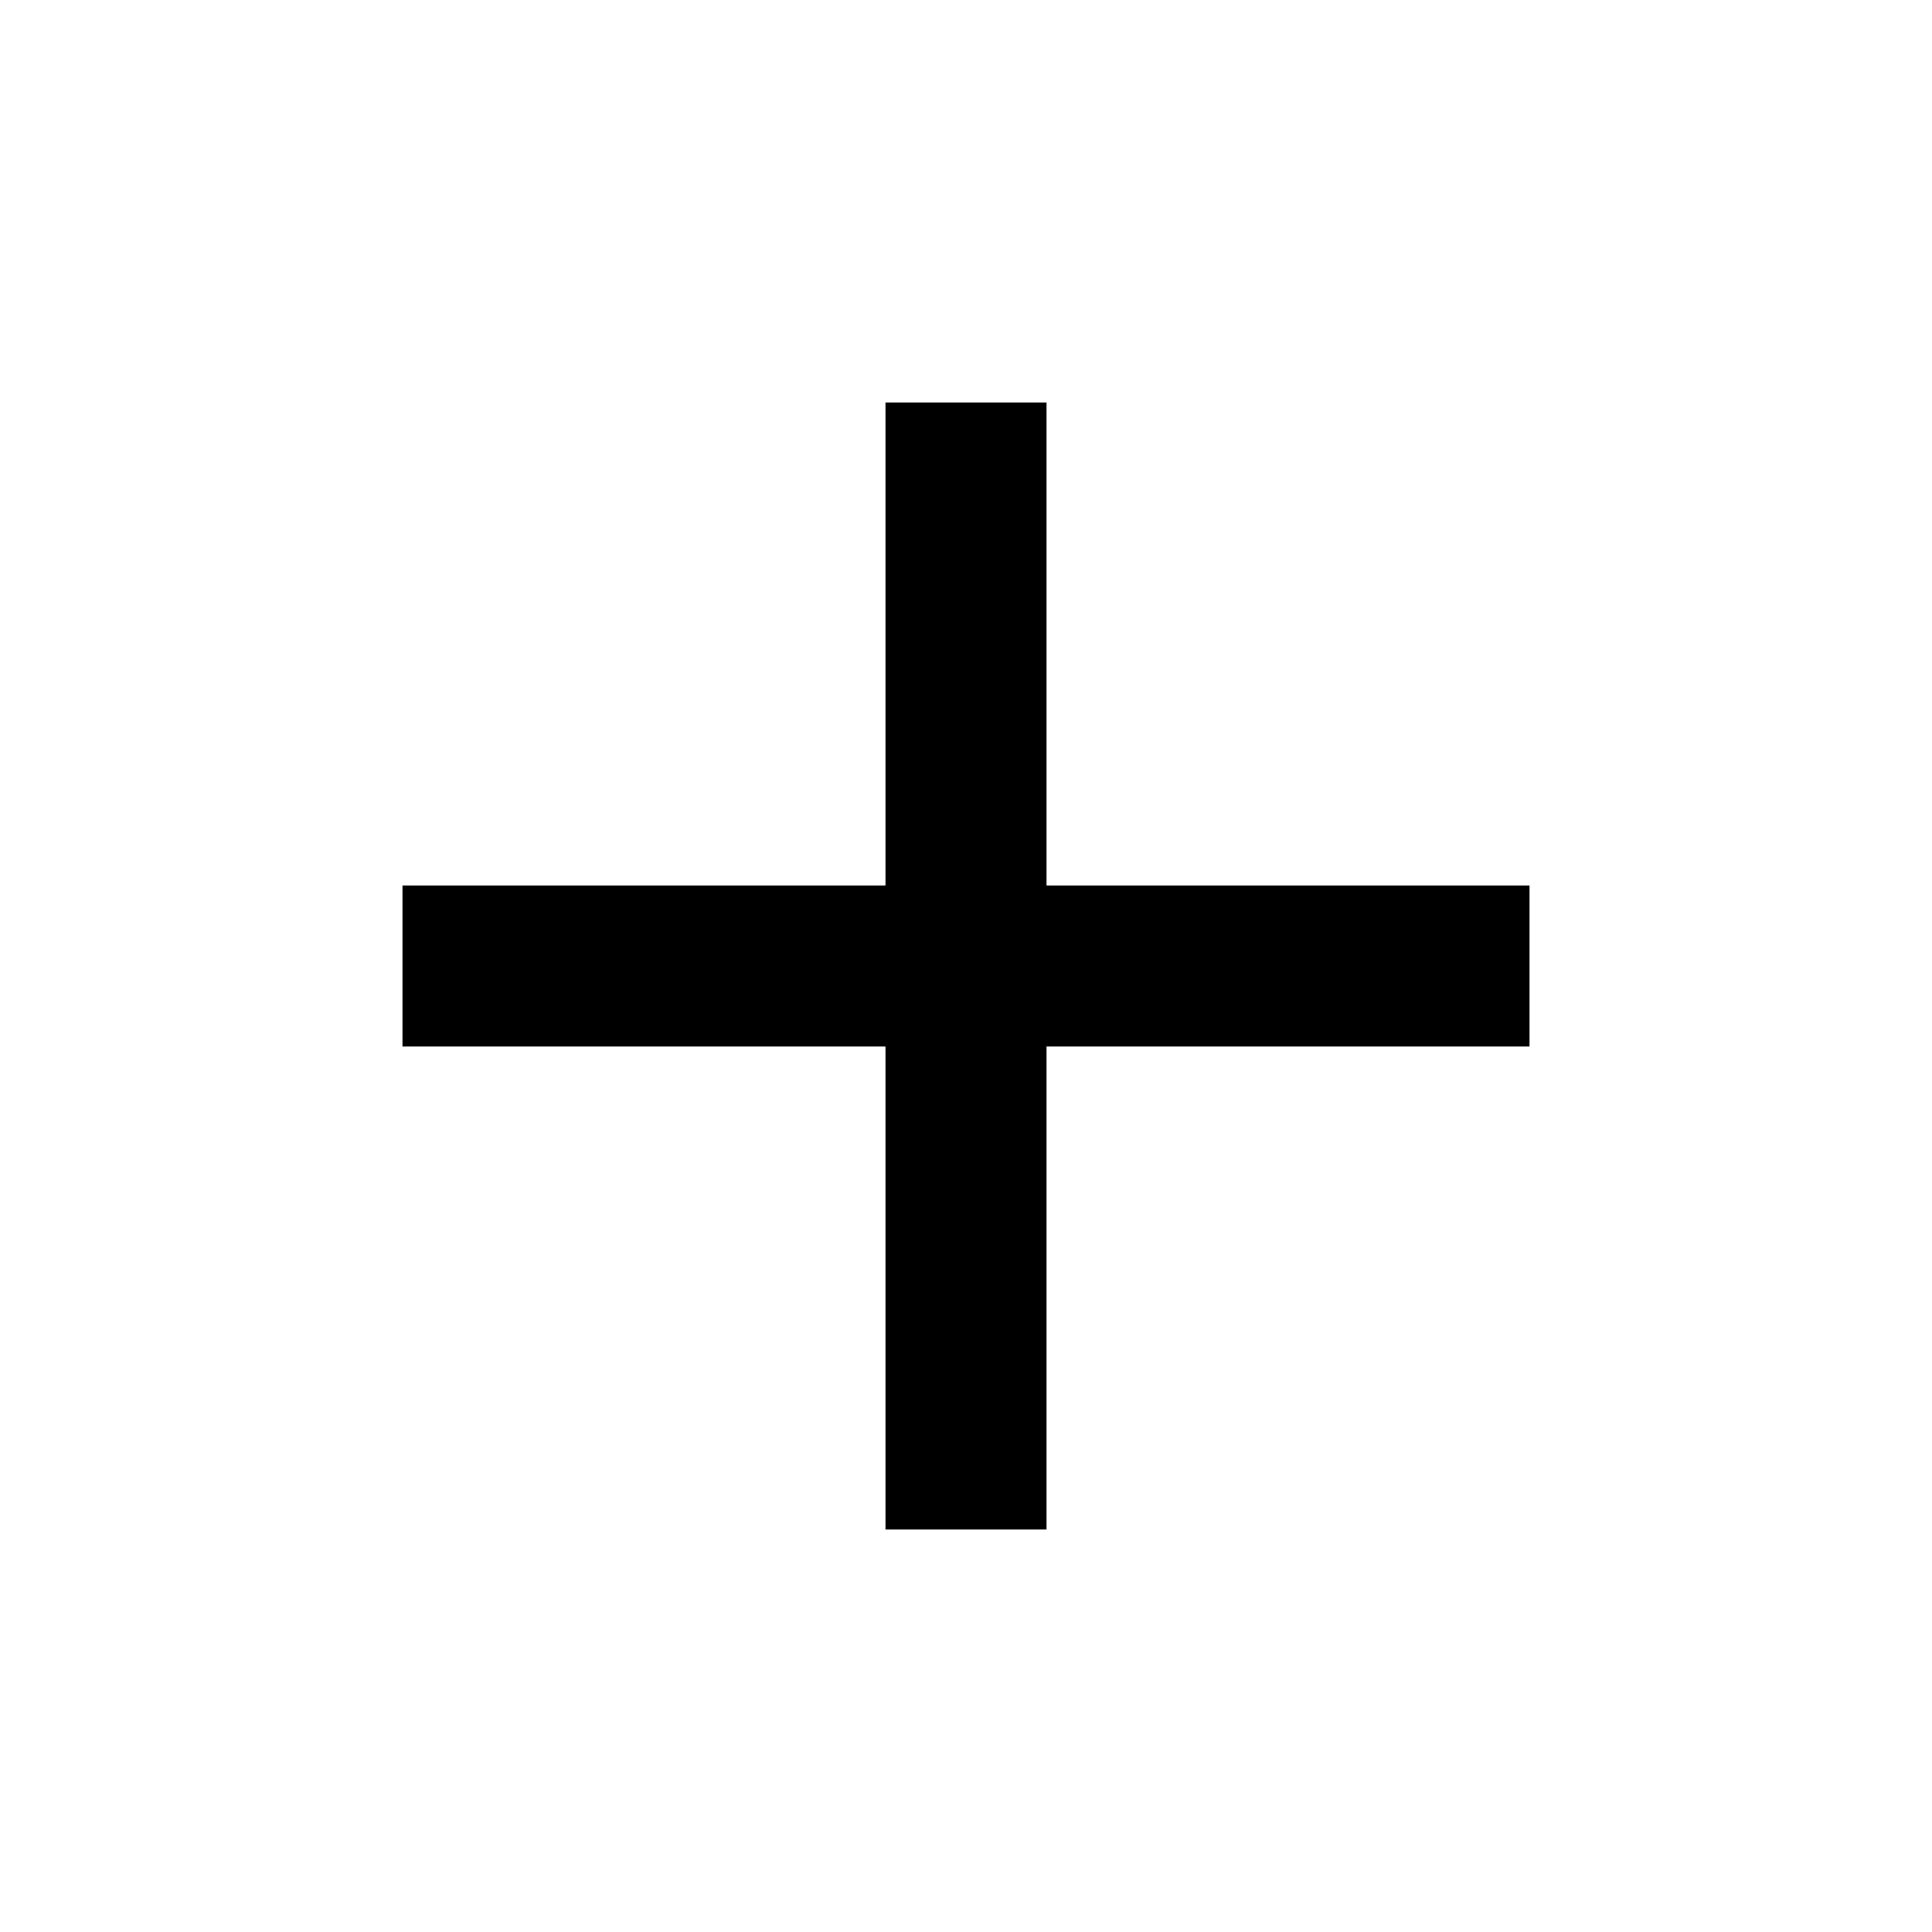
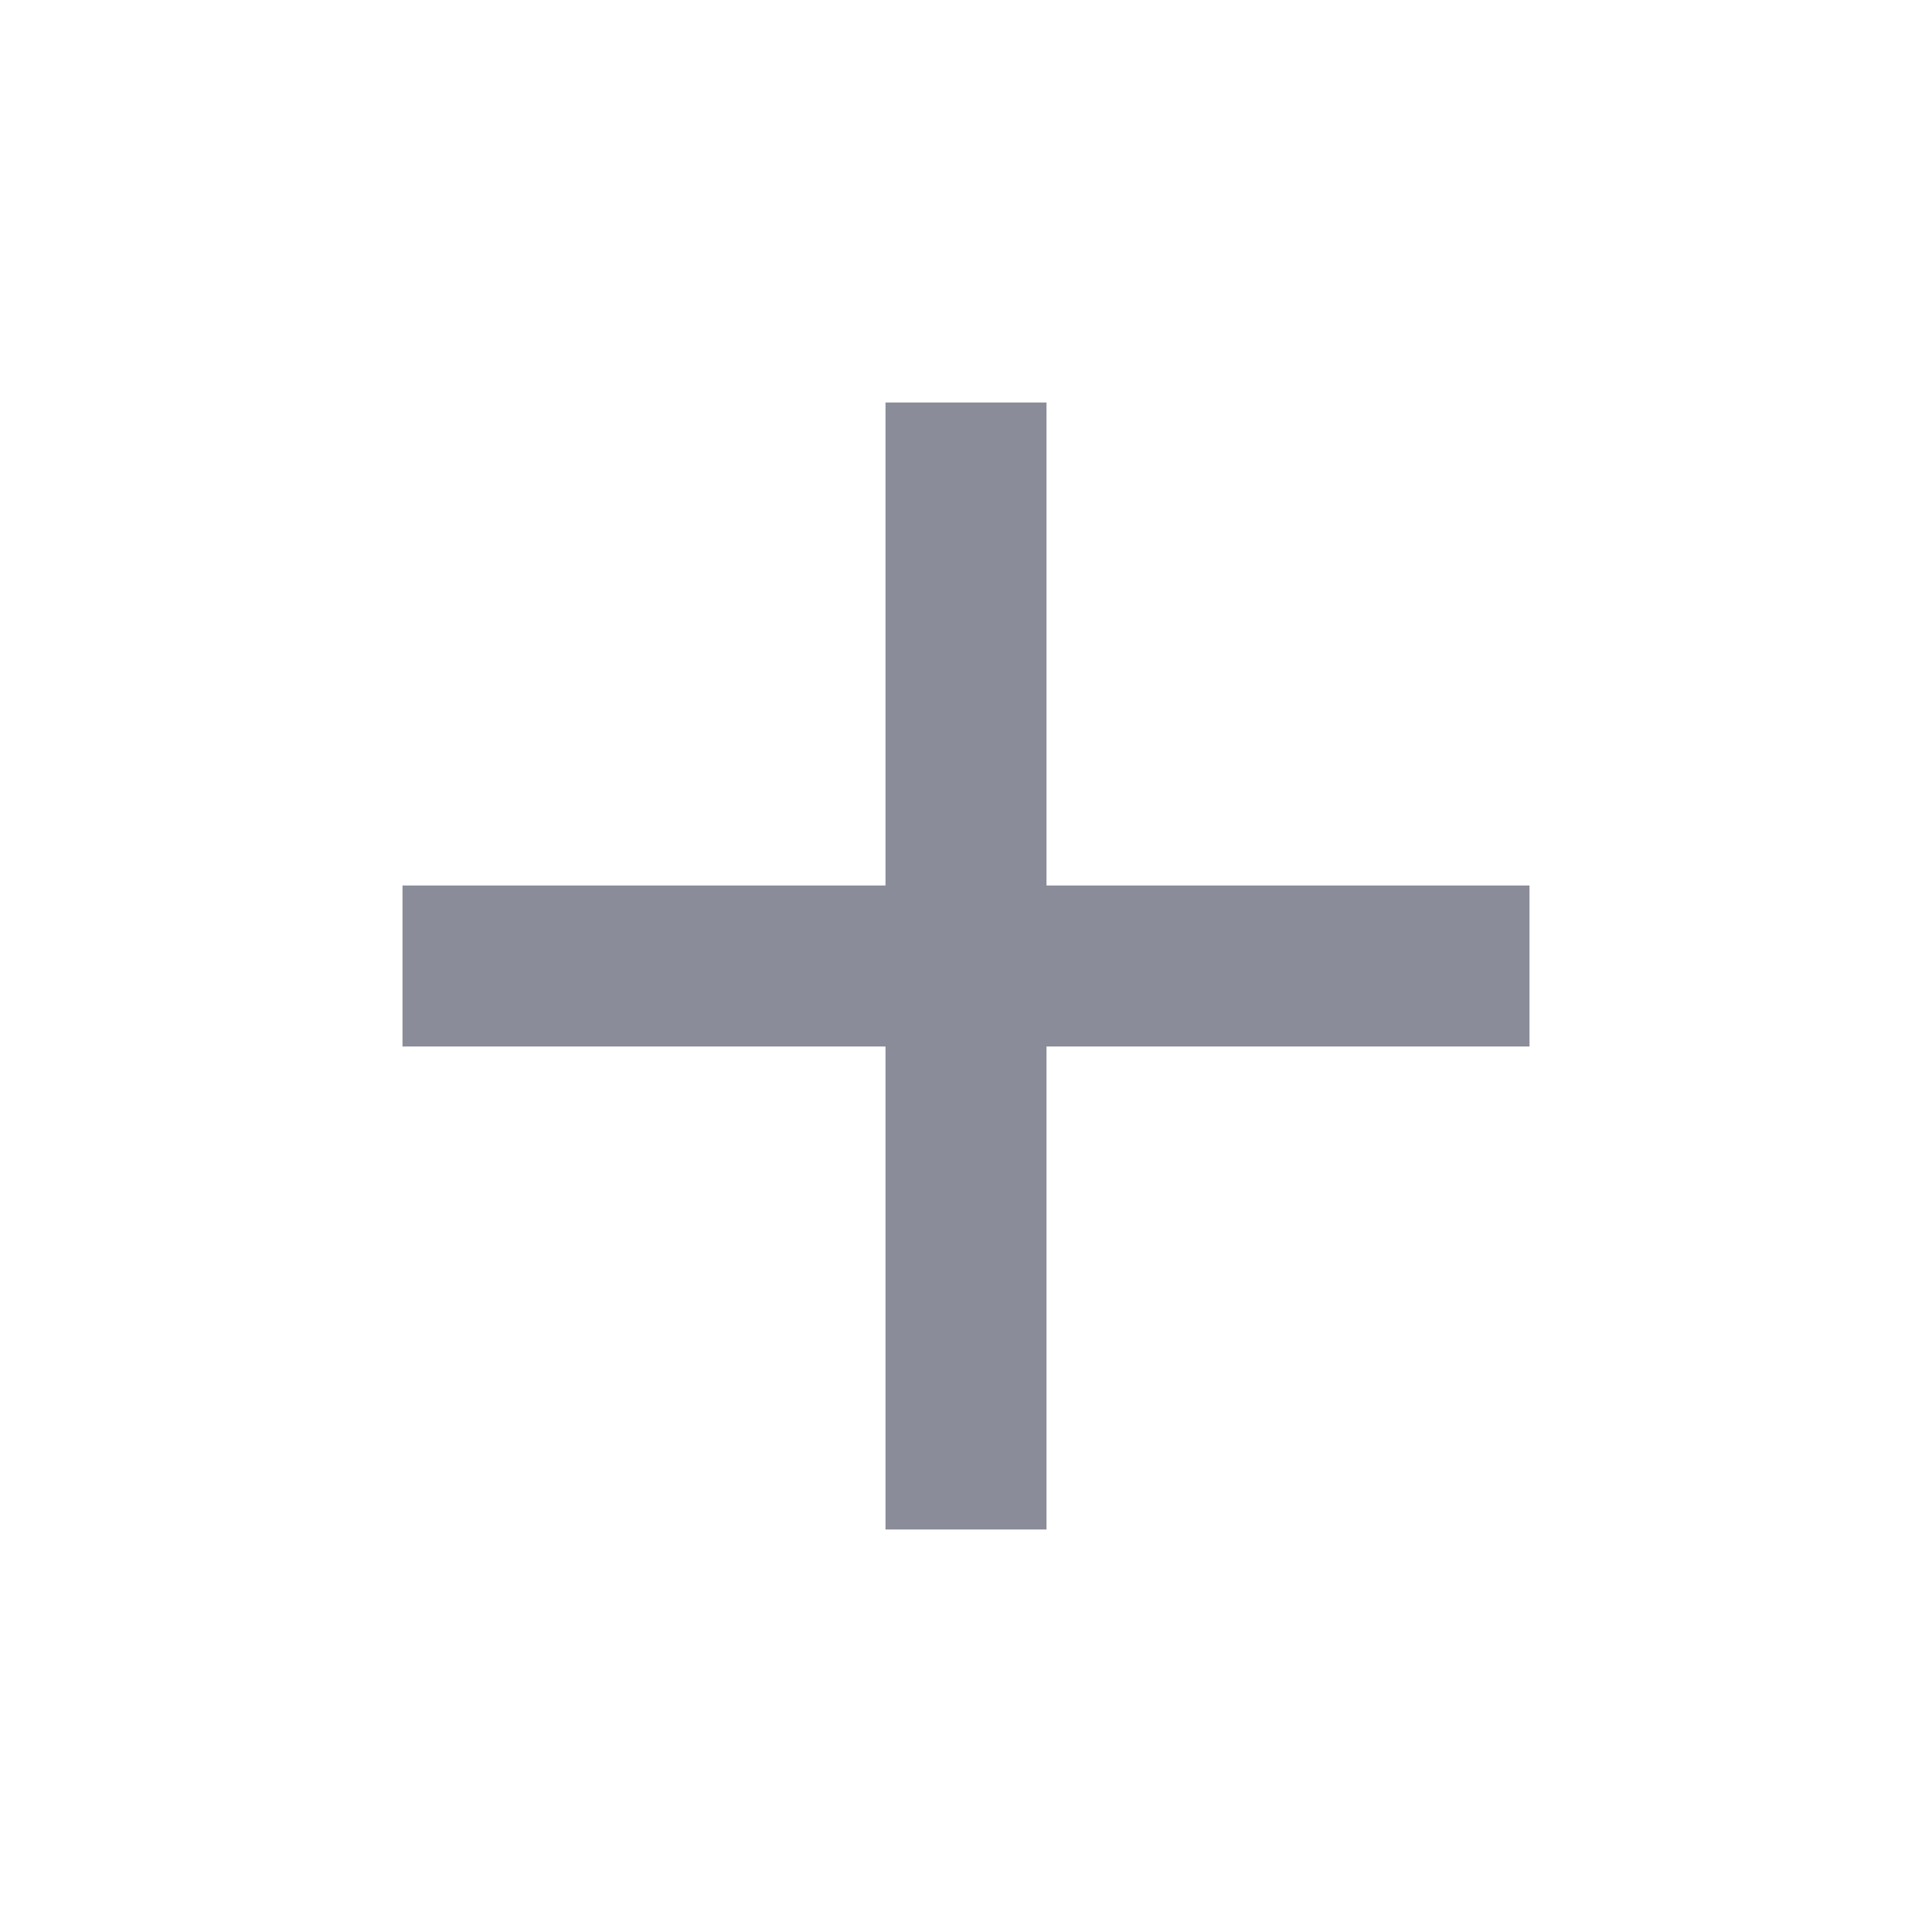
- <svg xmlns="http://www.w3.org/2000/svg" height="24px" viewBox="0 0 24 24" width="24px" fill="#000000">
+ <svg xmlns="http://www.w3.org/2000/svg" height="24px" viewBox="0 0 24 24" width="24px" fill="#8A8C99">
  <path d="M0 0h24v24H0V0z" fill="none" />
  <path d="M19 13h-6v6h-2v-6H5v-2h6V5h2v6h6v2z" />
</svg>
